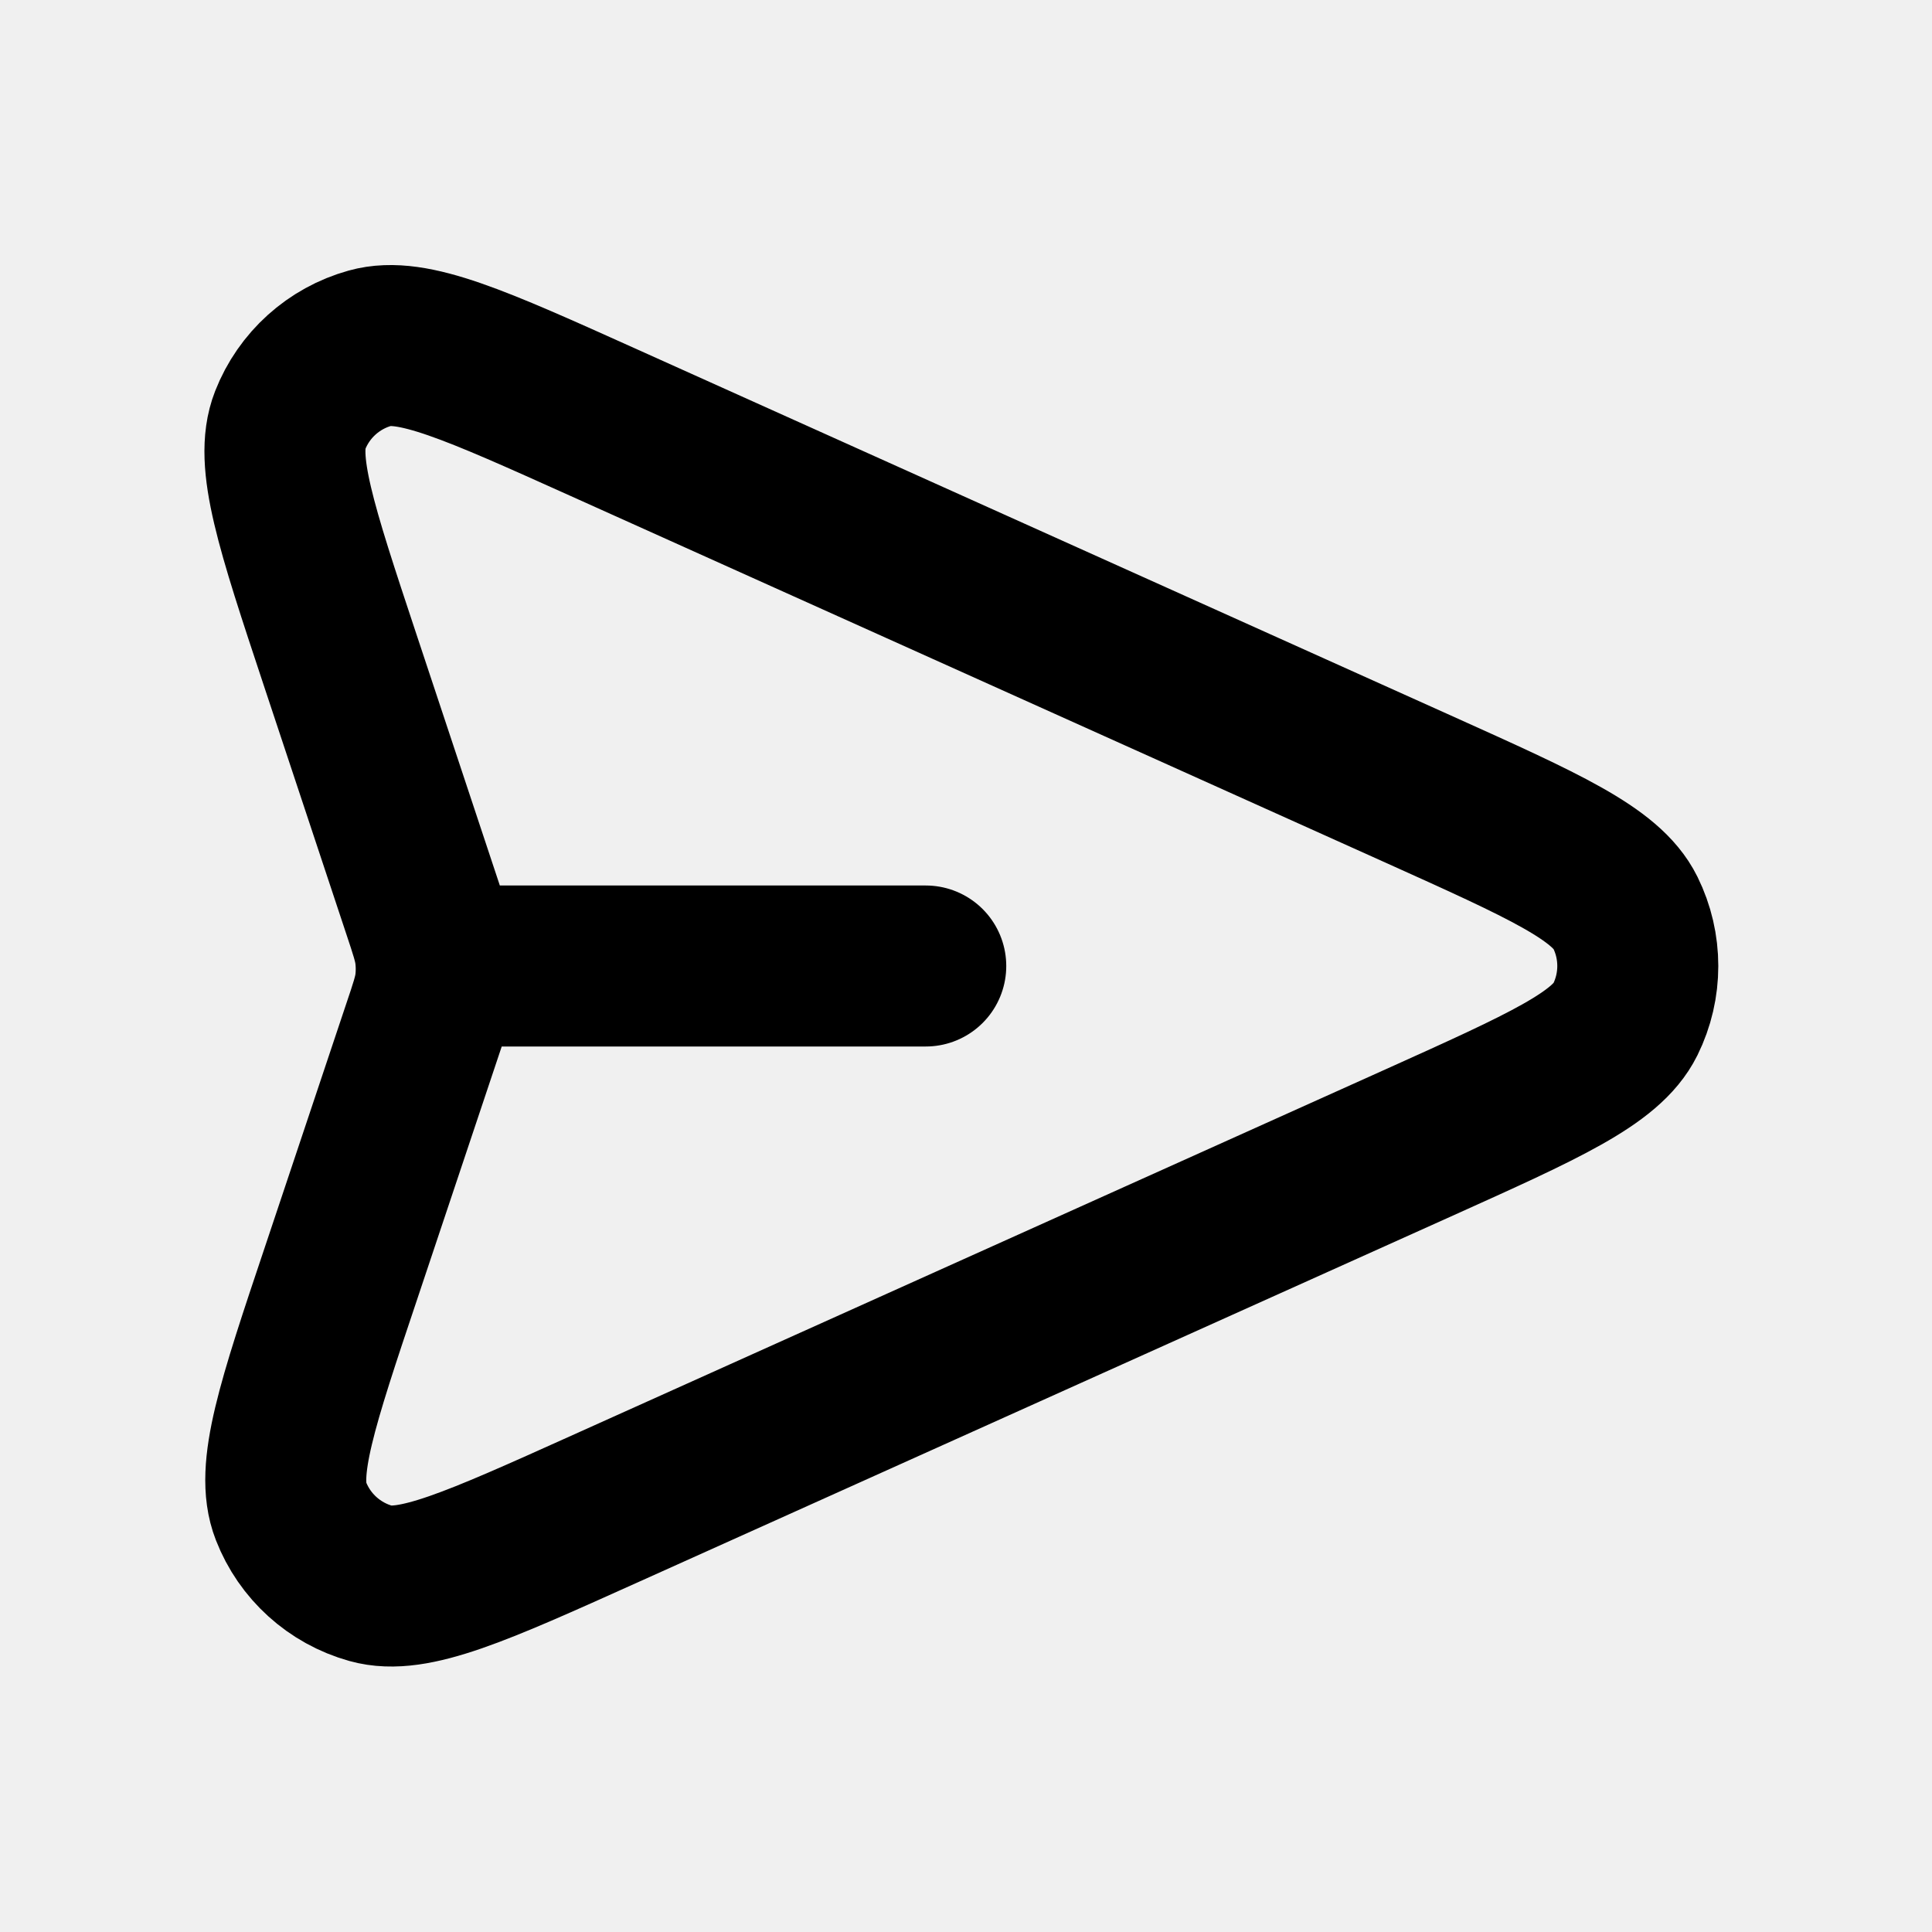
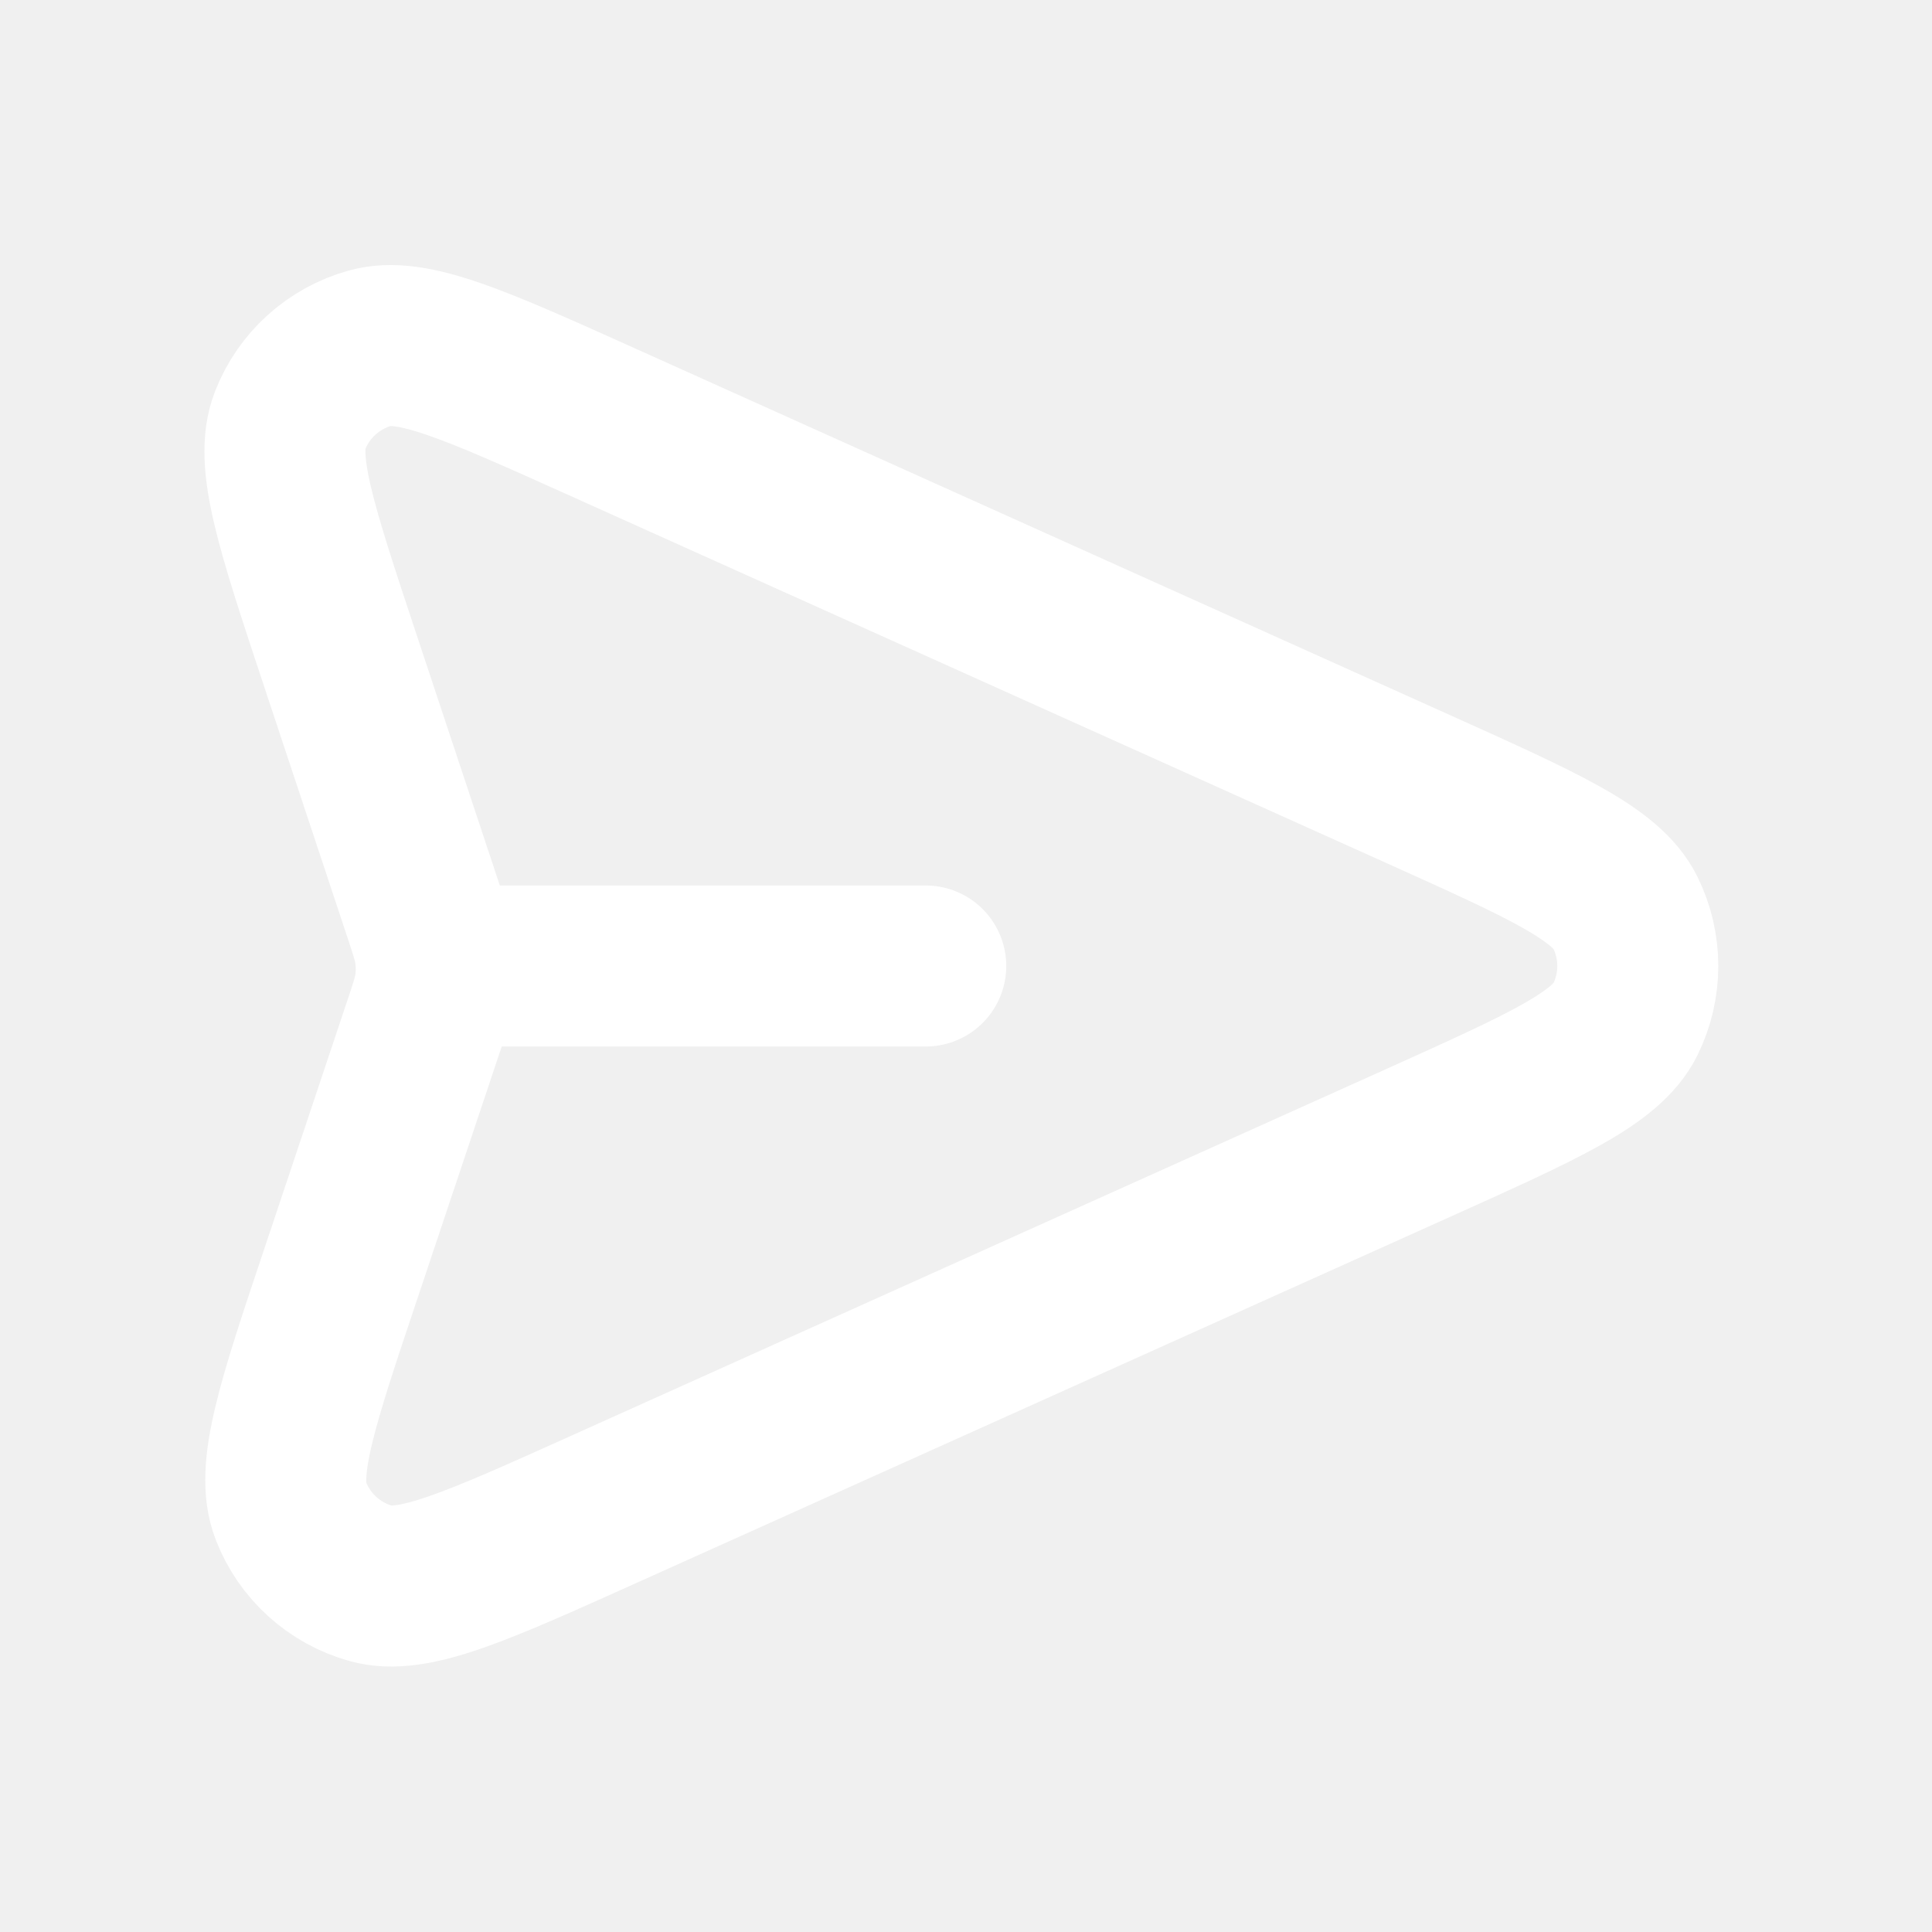
- <svg xmlns="http://www.w3.org/2000/svg" width="800px" height="800px" viewBox="0 0 24 24" fill="none">
-   <path d="M11.5 12H5.419M5.246 12.797L4.242 15.799C3.691 17.442 3.416 18.264 3.614 18.77C3.785 19.21 4.153 19.543 4.608 19.67C5.131 19.816 5.922 19.46 7.502 18.749L17.637 14.189C19.18 13.494 19.951 13.147 20.19 12.665C20.397 12.246 20.397 11.754 20.19 11.335C19.951 10.853 19.18 10.506 17.637 9.811L7.485 5.243C5.909 4.534 5.121 4.179 4.598 4.325C4.144 4.451 3.776 4.783 3.604 5.222C3.406 5.727 3.678 6.547 4.222 8.188L5.248 11.279C5.342 11.561 5.389 11.702 5.407 11.846C5.423 11.974 5.423 12.103 5.407 12.231C5.388 12.375 5.341 12.516 5.246 12.797Z" stroke="#000000" stroke-width="2" stroke-linecap="round" stroke-linejoin="round" />
+ <svg xmlns="http://www.w3.org/2000/svg" width="800px" height="800px" viewBox="0 0 24 24" fill="none" stroke="#ffffff">
+   <g id="SVGRepo_bgCarrier" stroke-width="0" />
+   <g id="SVGRepo_tracerCarrier" stroke-linecap="round" stroke-linejoin="round" />
+   <g id="SVGRepo_iconCarrier">
+     <path d="M11.5 12H5.419M5.246 12.797L4.242 15.799C3.691 17.442 3.416 18.264 3.614 18.77C3.785 19.21 4.153 19.543 4.608 19.67C5.131 19.816 5.922 19.46 7.502 18.749L17.637 14.189C19.18 13.494 19.951 13.147 20.19 12.665C20.397 12.246 20.397 11.754 20.19 11.335C19.951 10.853 19.18 10.506 17.637 9.811L7.485 5.243C5.909 4.534 5.121 4.179 4.598 4.325C4.144 4.451 3.776 4.783 3.604 5.222C3.406 5.727 3.678 6.547 4.222 8.188L5.248 11.279C5.342 11.561 5.389 11.702 5.407 11.846C5.423 11.974 5.423 12.103 5.407 12.231C5.388 12.375 5.341 12.516 5.246 12.797Z" stroke="#ffffff" stroke-width="2" stroke-linecap="round" stroke-linejoin="round" />
+   </g>
</svg>
